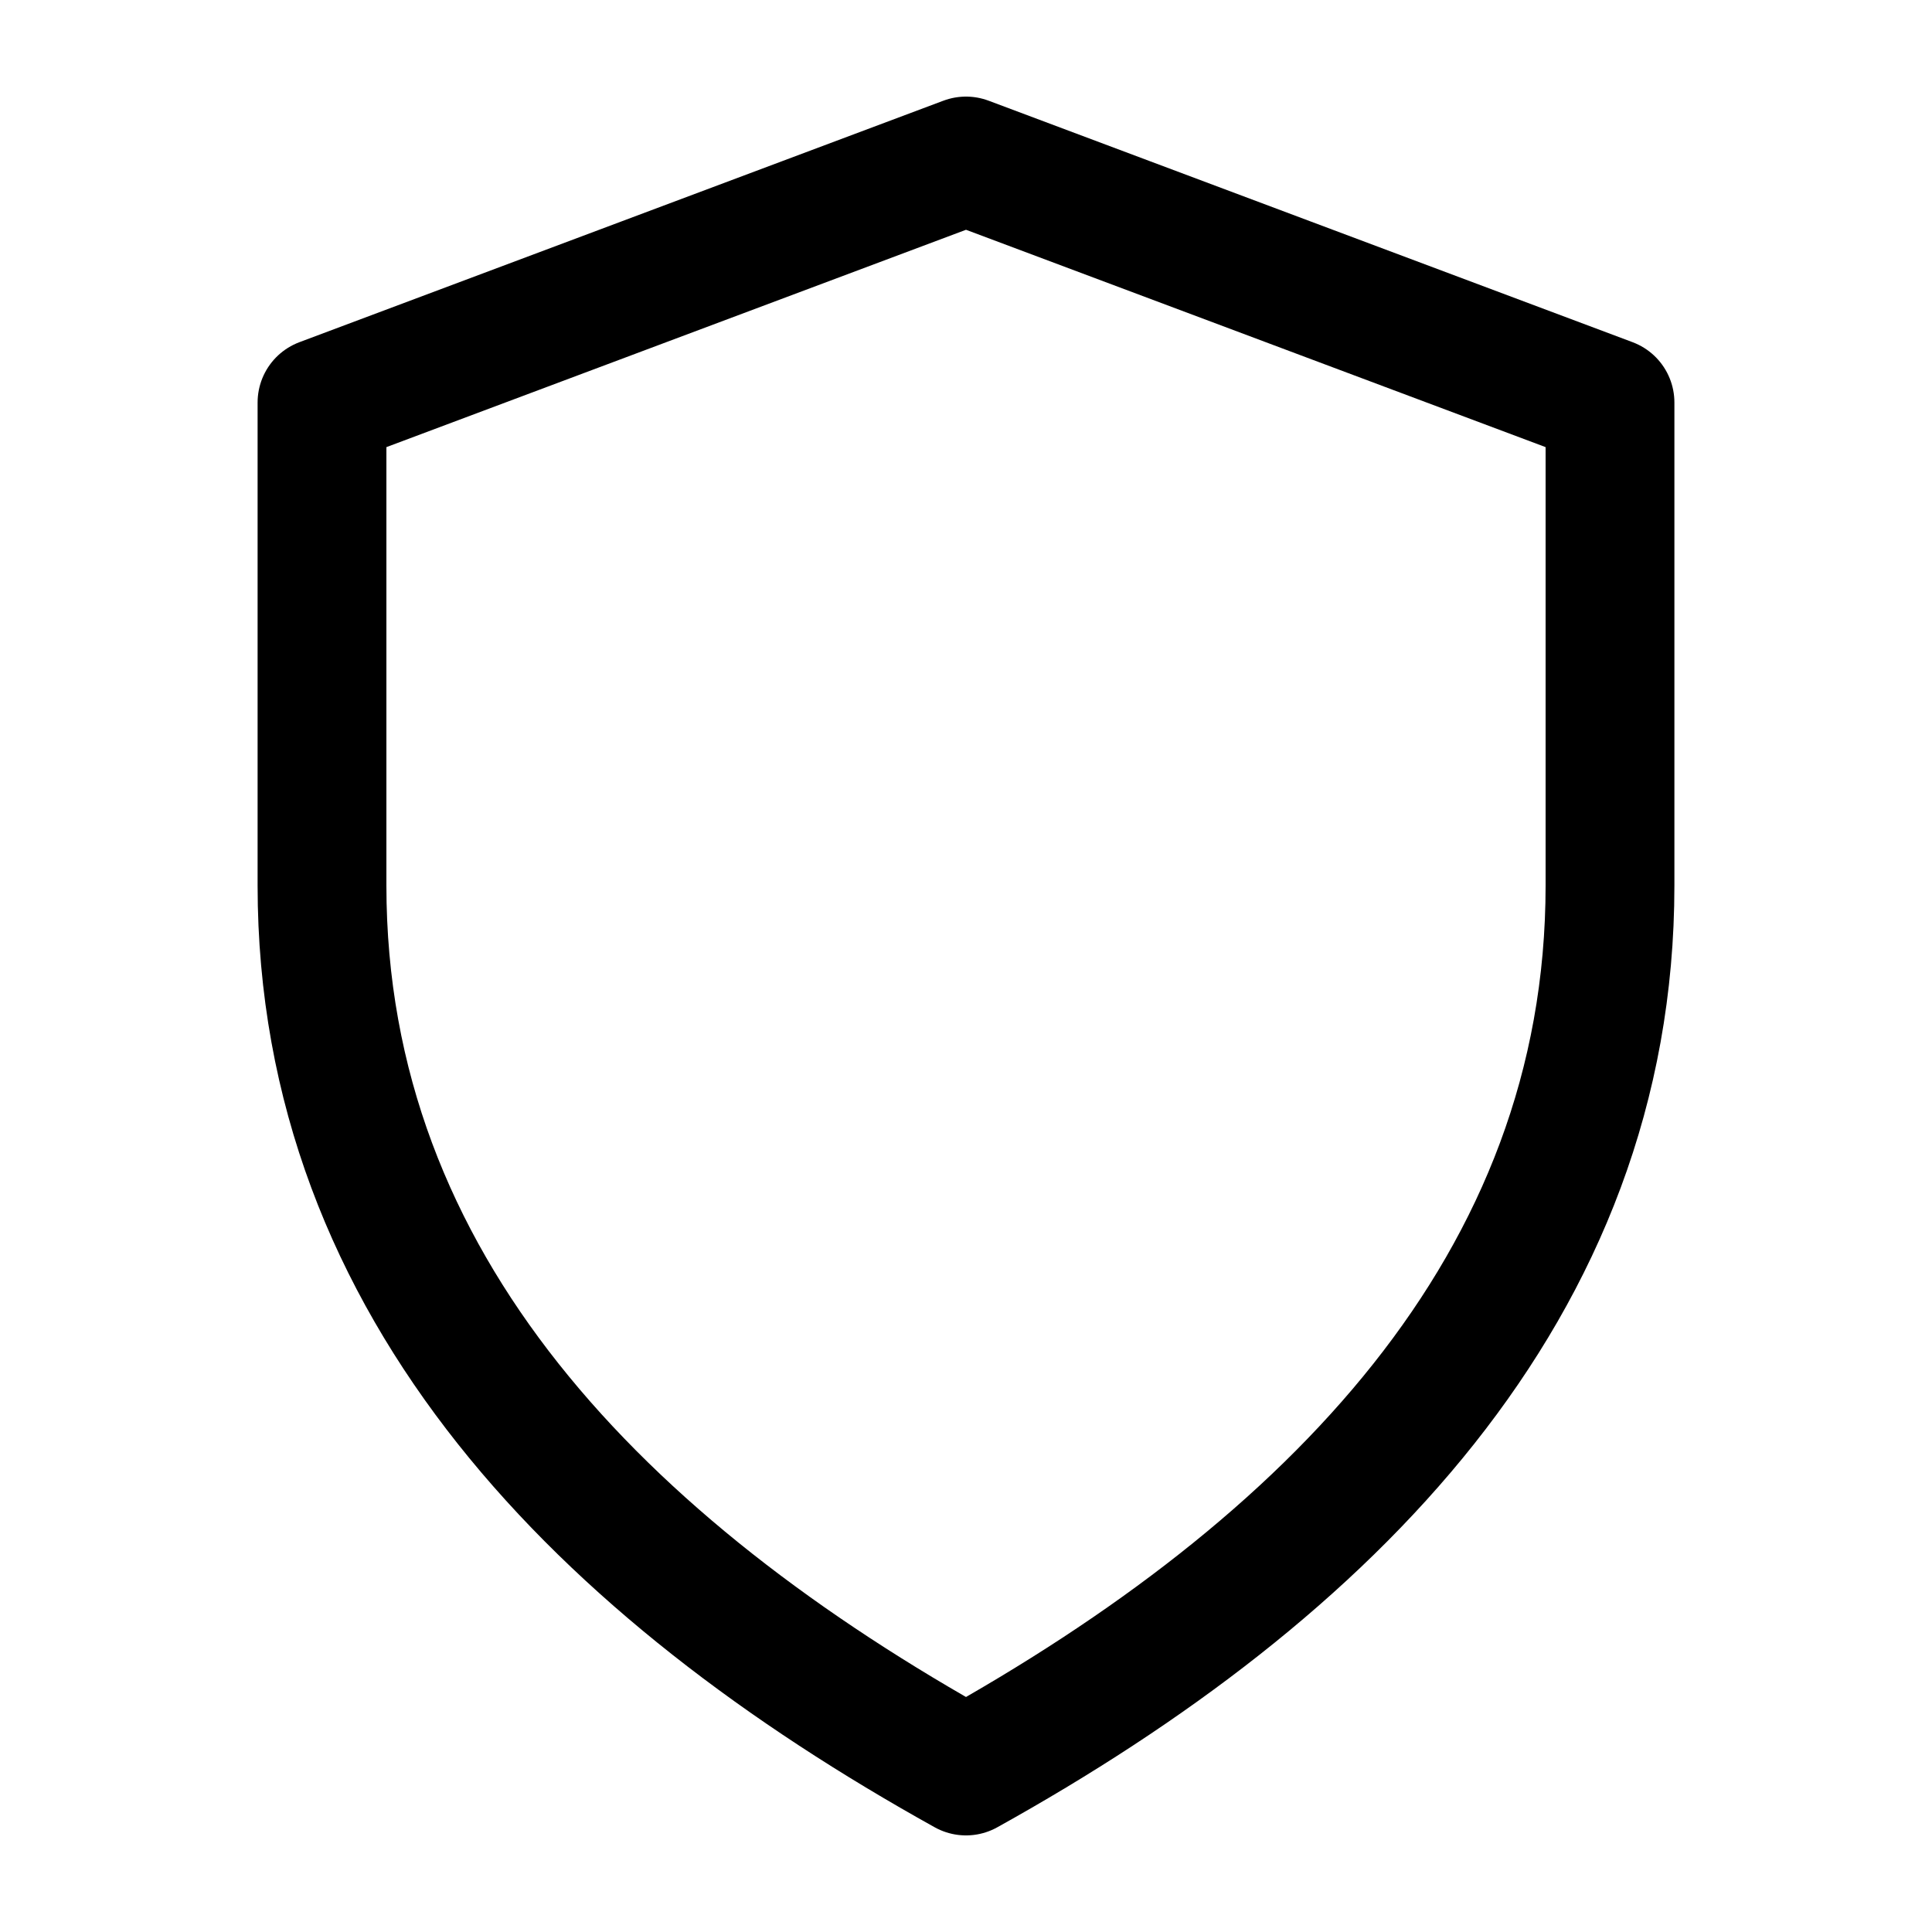
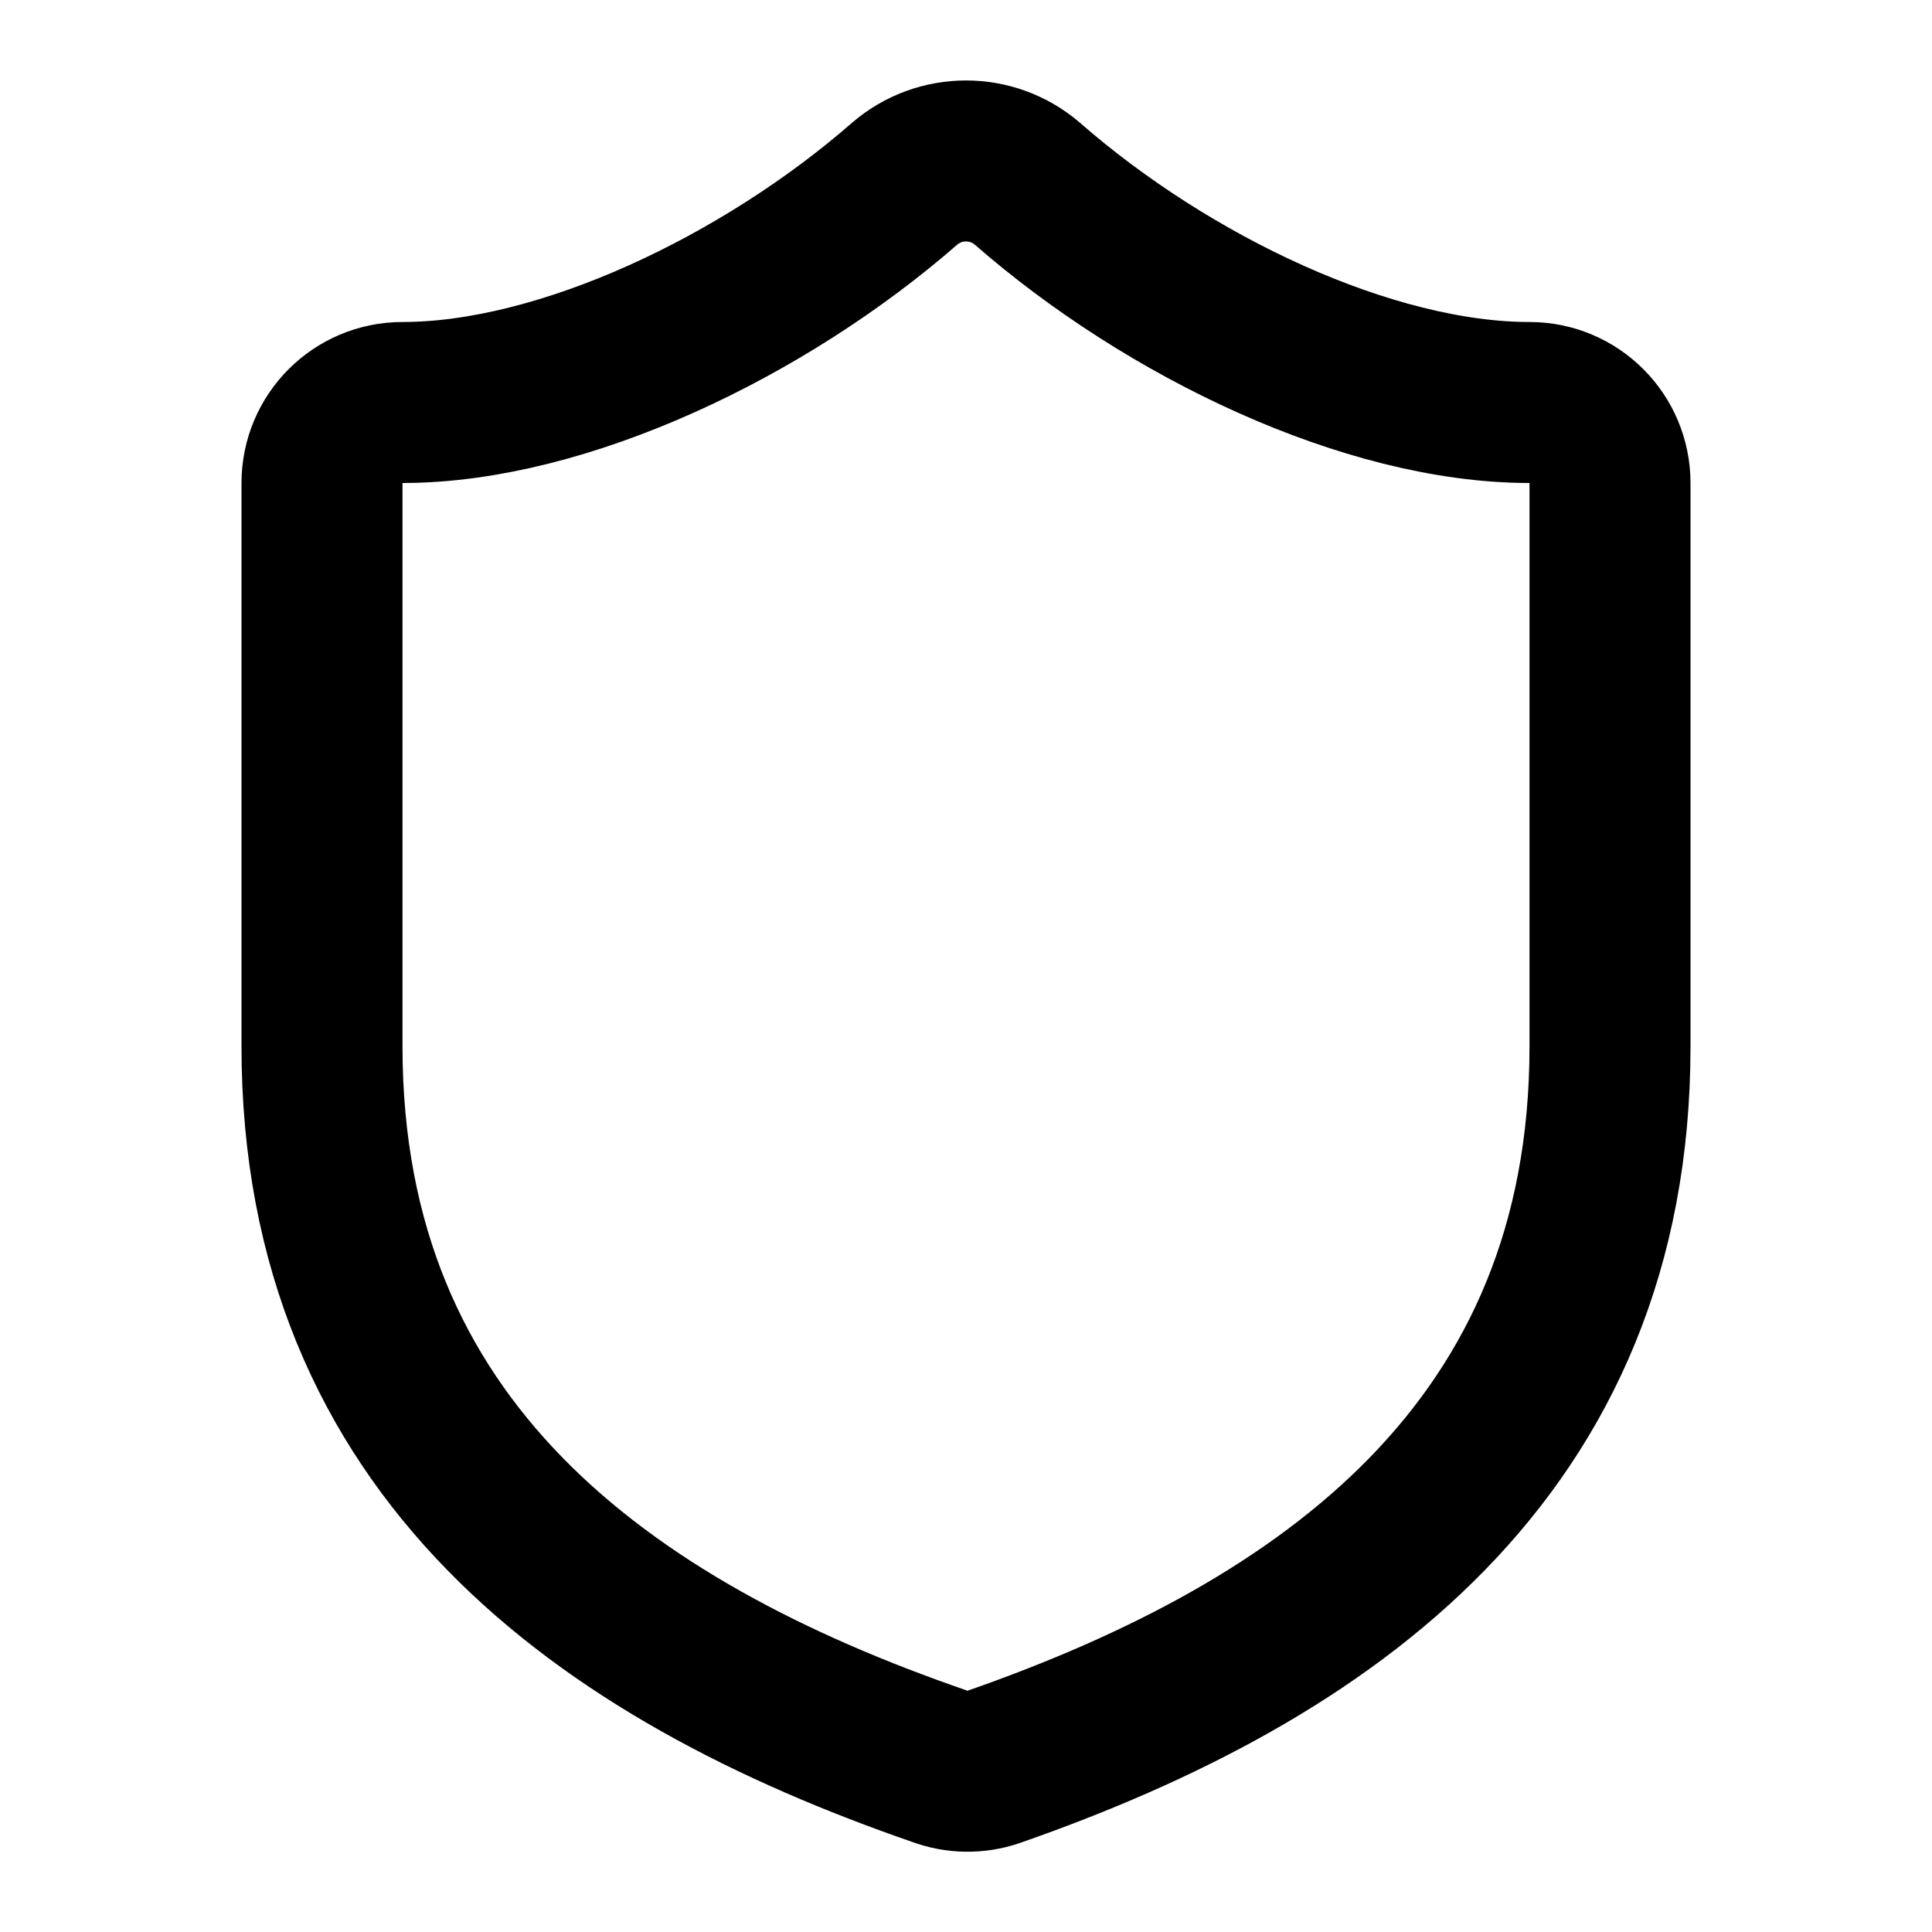
- <svg xmlns="http://www.w3.org/2000/svg" viewBox="0 0 24 24" fill="none" stroke="currentColor" stroke-width="1.6" stroke-linecap="round" stroke-linejoin="round">
-   <path d="M12 2l8 3v6c0 5-3.5 8.5-8 11-4.5-2.5-8-6-8-11V5z" />
+ <svg xmlns="http://www.w3.org/2000/svg" width="24" height="24" viewBox="0 0 24 24" fill="none" stroke="currentColor" stroke-width="2" stroke-linecap="round" stroke-linejoin="round">
+   <path d="M20 13c0 5-3.5 7.5-7.66 8.95a1 1 0 0 1-.67-.01C7.5 20.5 4 18 4 13V6a1 1 0 0 1 1-1c2 0 4.5-1.2 6.24-2.72a1.17 1.17 0 0 1 1.52 0C14.51 3.81 17 5 19 5a1 1 0 0 1 1 1z" />
</svg>
